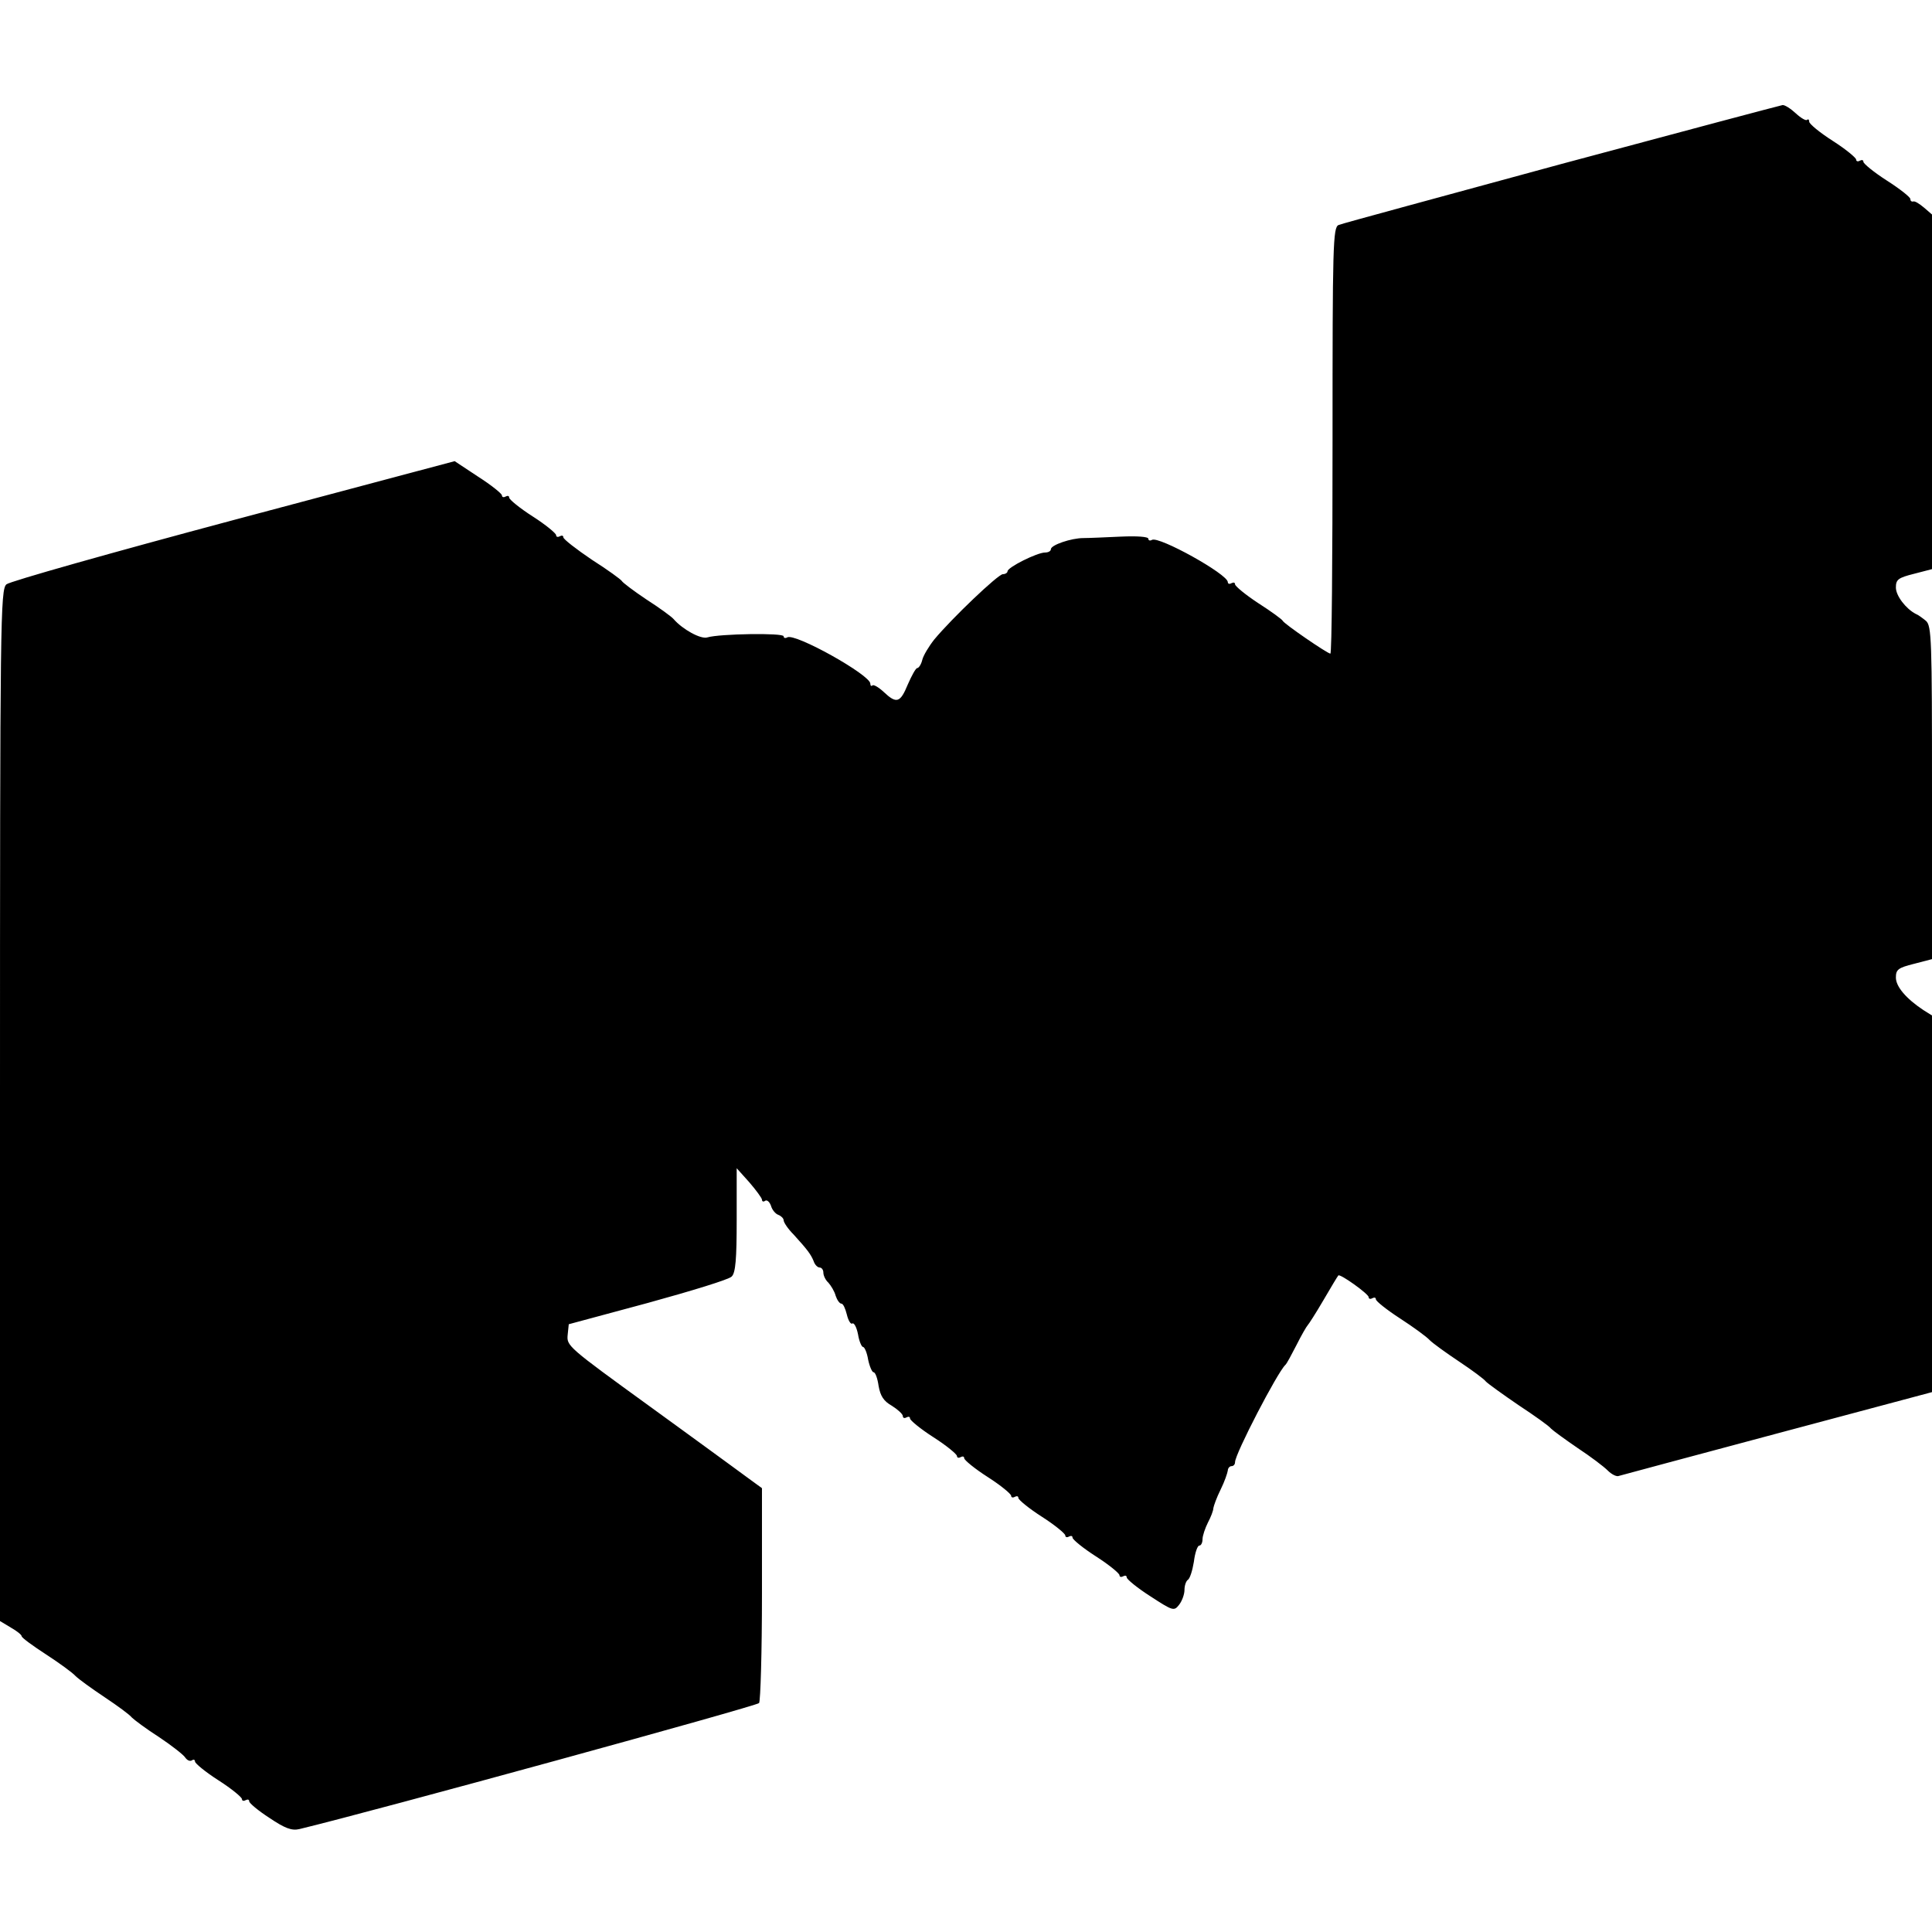
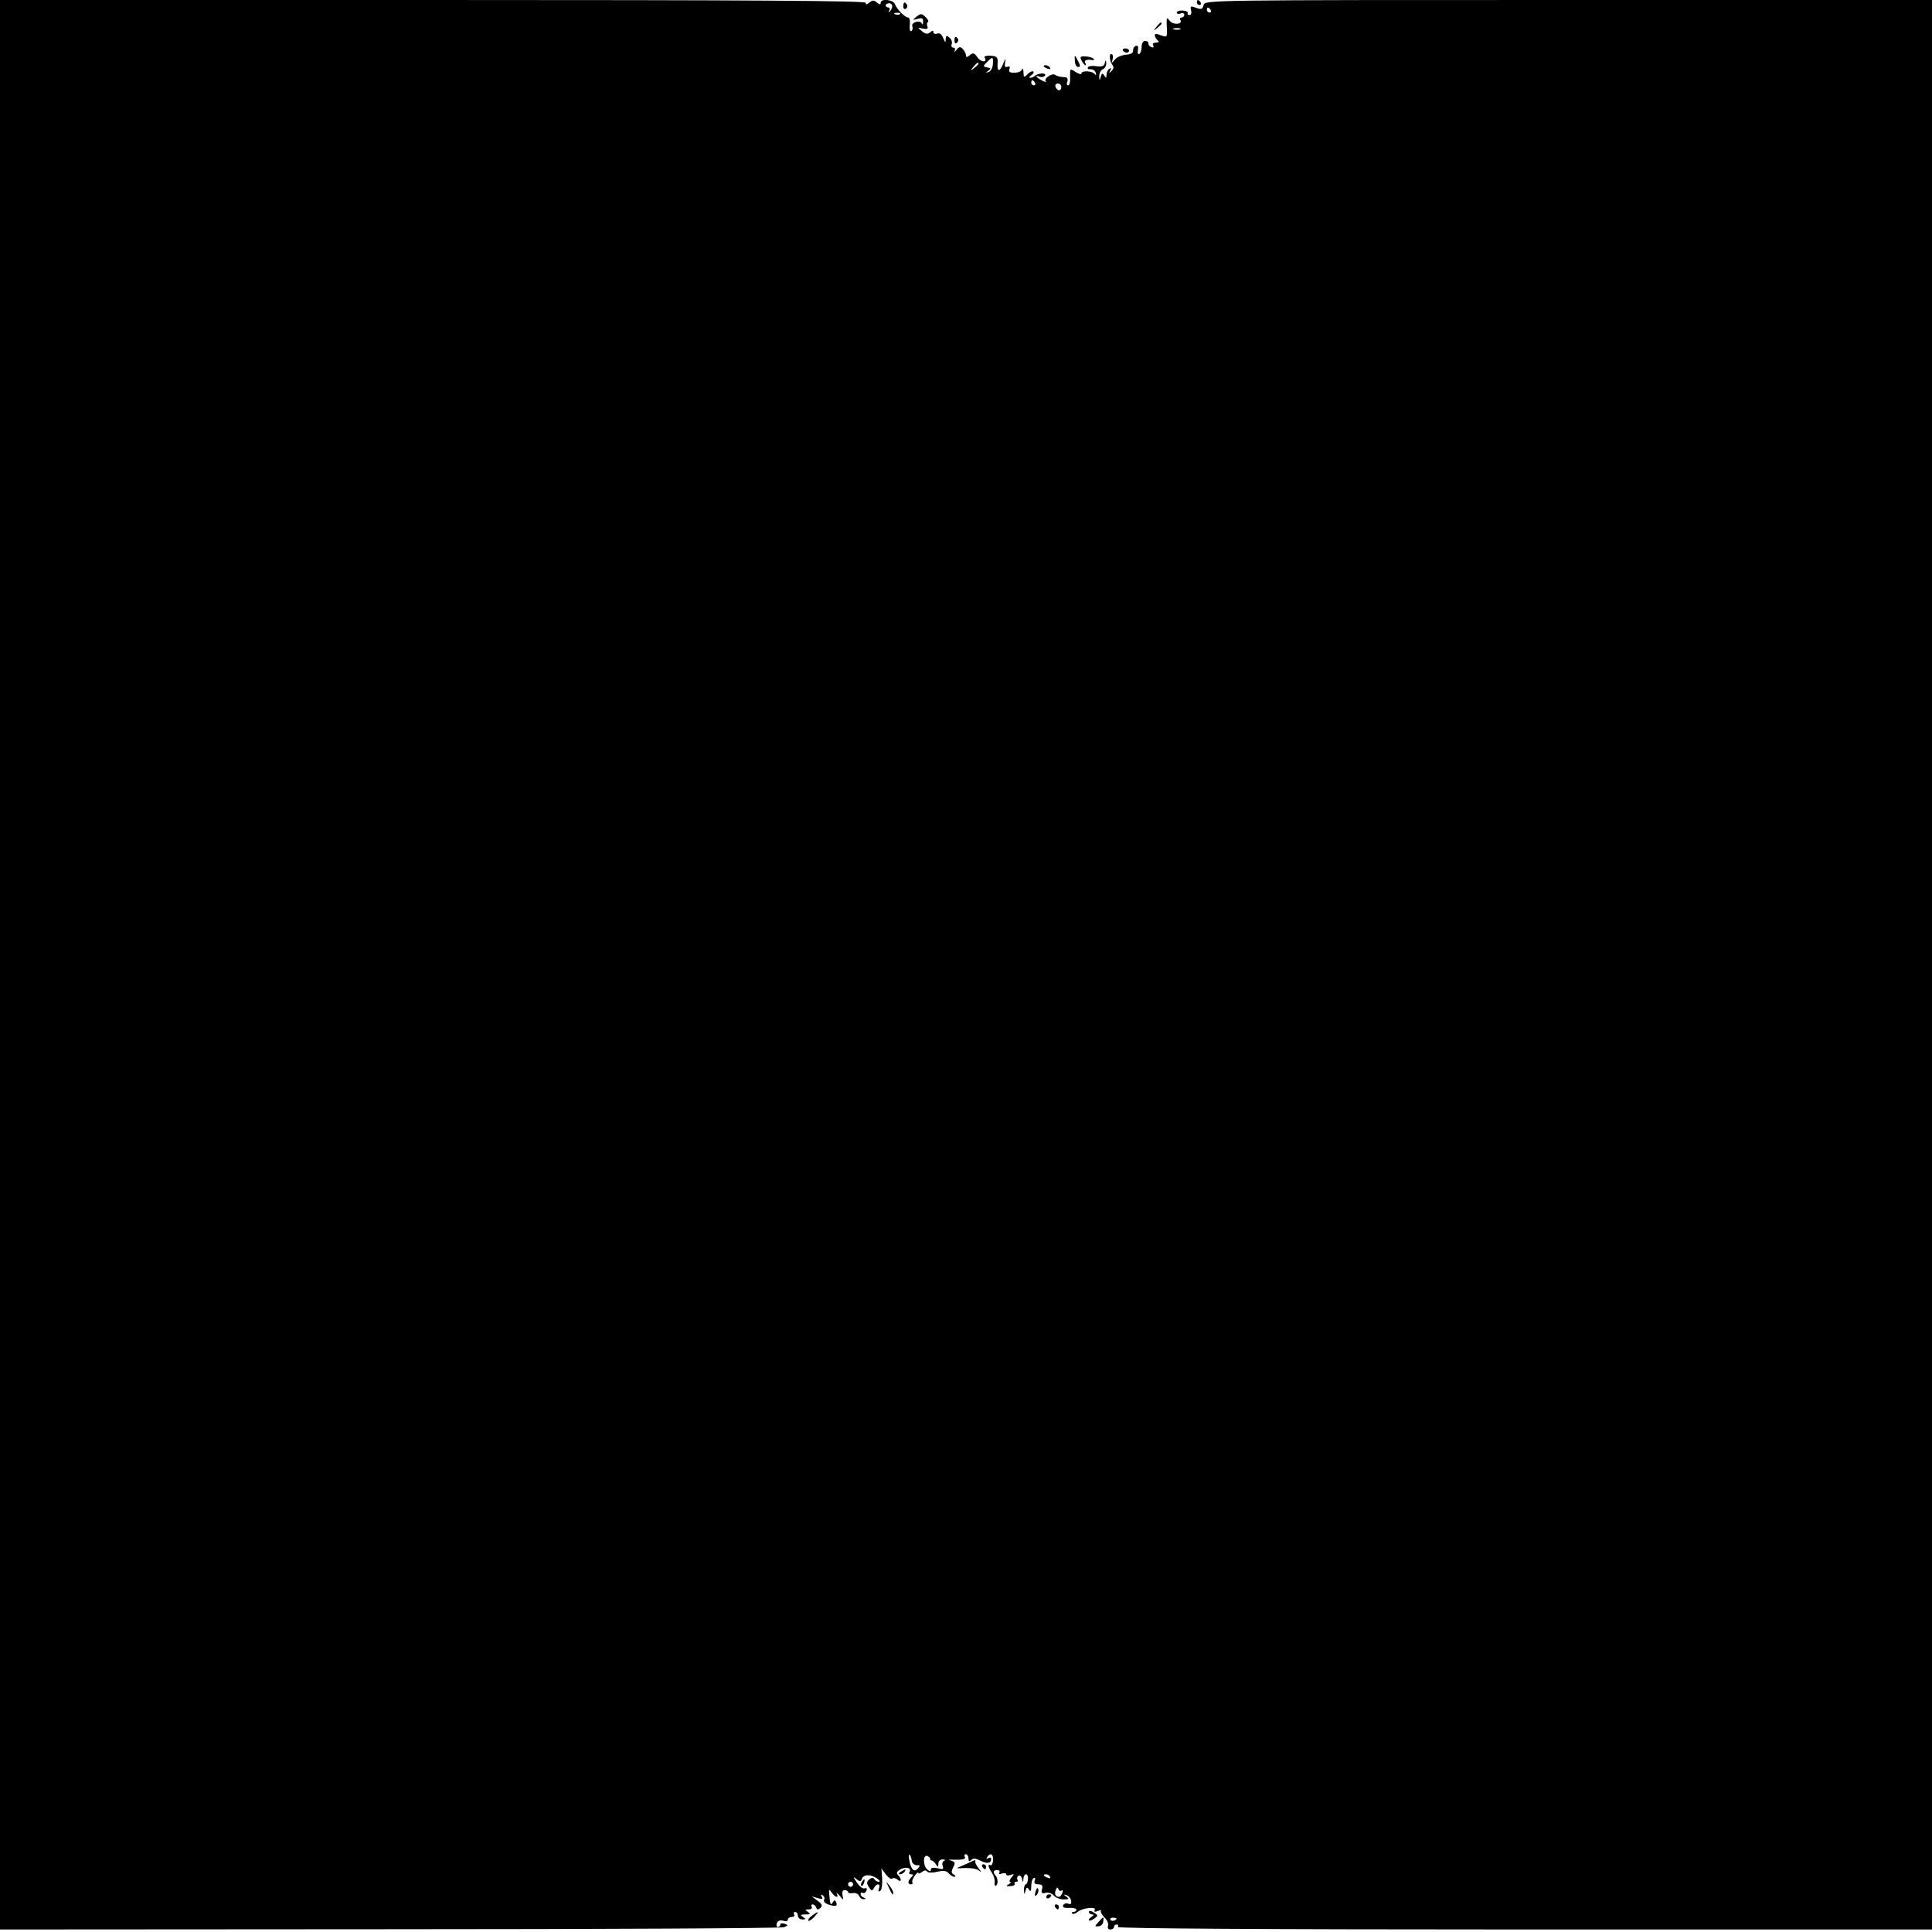
- <svg xmlns="http://www.w3.org/2000/svg" version="1.0" width="535pt" height="535pt" viewBox="0 0 535 535" preserveAspectRatio="xMidYMid meet">
-   <g transform="translate(0,535) scale(0.1,-0.1)" fill="#000000" stroke="none">
-     <path d="M4324 4896 c-330 -90 -608 -165 -617 -169 -16 -6 -17 -55 -17 -597 0 -324 -2 -590 -6 -590 -8 0 -129 83 -132 91 -2 4 -32 26 -68 49 -35 23 -64 47 -64 52 0 5 -4 6 -10 3 -5 -3 -10 -2 -10 3 0 22 -191 128 -210 117 -5 -3 -10 -2 -10 3 0 6 -32 8 -77 6 -43 -2 -89 -4 -103 -4 -33 0 -90 -19 -90 -31 0 -5 -7 -9 -16 -9 -22 0 -104 -41 -104 -52 0 -4 -6 -8 -13 -8 -13 0 -141 -122 -190 -181 -15 -19 -30 -44 -33 -56 -3 -13 -10 -23 -14 -23 -4 0 -15 -20 -26 -45 -21 -51 -31 -55 -67 -21 -14 13 -28 21 -31 18 -3 -3 -6 -1 -6 5 0 24 -209 141 -230 128 -5 -3 -10 -2 -10 3 0 10 -178 7 -211 -3 -18 -6 -69 22 -94 51 -5 6 -39 31 -75 54 -36 24 -66 47 -68 51 -2 4 -39 31 -83 59 -43 29 -79 57 -79 62 0 5 -4 6 -10 3 -5 -3 -10 -2 -10 3 0 5 -29 29 -65 52 -36 23 -65 47 -65 52 0 5 -4 6 -10 3 -5 -3 -10 -2 -10 3 0 5 -30 29 -66 52 l-65 43 -612 -163 c-337 -90 -620 -170 -629 -178 -17 -14 -18 -95 -18 -1443 l0 -1428 30 -18 c16 -9 30 -20 30 -24 0 -4 30 -26 67 -50 37 -24 74 -51 82 -60 9 -9 45 -35 81 -59 36 -24 70 -49 75 -56 6 -6 39 -31 75 -54 36 -24 69 -50 73 -57 5 -7 12 -11 18 -8 5 4 9 2 9 -3 0 -5 29 -29 65 -52 36 -23 65 -47 65 -52 0 -5 5 -6 10 -3 6 3 10 2 10 -3 0 -5 25 -26 56 -46 43 -29 62 -36 83 -31 204 49 1268 341 1273 349 4 6 8 142 8 303 l0 292 -37 27 c-21 15 -69 51 -108 79 -38 28 -113 82 -165 120 -229 166 -231 168 -228 199 l3 29 219 59 c120 33 225 65 232 73 11 10 14 49 14 157 l0 143 35 -39 c19 -22 35 -44 35 -48 0 -5 4 -7 9 -3 5 3 12 -3 16 -14 3 -11 12 -22 20 -25 8 -3 15 -10 15 -15 0 -6 12 -24 28 -40 39 -43 47 -54 55 -73 3 -10 11 -18 17 -18 5 0 10 -6 10 -14 0 -8 6 -21 14 -28 7 -8 17 -24 20 -36 4 -12 11 -22 16 -22 5 0 11 -14 15 -30 4 -17 11 -28 15 -25 5 3 12 -10 16 -30 3 -19 10 -35 14 -35 4 0 11 -16 14 -35 4 -19 11 -35 15 -35 5 0 11 -17 14 -38 5 -28 14 -42 37 -55 16 -10 30 -23 30 -28 0 -6 5 -7 10 -4 6 3 10 2 10 -3 0 -5 29 -29 65 -52 36 -23 65 -47 65 -52 0 -5 5 -6 10 -3 6 3 10 2 10 -3 0 -5 29 -29 65 -52 36 -23 65 -47 65 -52 0 -5 5 -6 10 -3 6 3 10 2 10 -3 0 -5 29 -29 65 -52 36 -23 65 -47 65 -52 0 -5 5 -6 10 -3 6 3 10 2 10 -3 0 -5 29 -29 65 -52 36 -23 65 -47 65 -52 0 -5 5 -6 10 -3 6 3 10 2 10 -3 0 -5 29 -29 65 -52 63 -41 66 -42 80 -24 8 10 15 29 15 41 0 12 4 24 9 28 6 3 13 26 17 50 3 25 10 45 15 45 5 0 9 8 9 18 0 9 7 30 15 46 8 15 15 33 15 40 1 6 9 29 20 51 11 22 19 46 20 53 0 6 5 12 10 12 6 0 10 5 10 11 0 23 117 248 139 269 4 3 17 28 31 55 14 28 28 52 31 55 3 3 23 34 44 70 21 36 39 66 41 68 4 6 84 -51 84 -60 0 -5 5 -6 10 -3 6 3 10 2 10 -3 0 -5 30 -29 67 -53 37 -24 74 -51 82 -60 9 -9 45 -35 81 -59 36 -24 70 -49 75 -56 6 -6 46 -35 90 -65 44 -29 85 -58 90 -65 6 -6 39 -30 74 -54 35 -23 72 -51 83 -62 11 -11 25 -18 31 -15 7 2 204 55 440 118 l427 114 0 521 0 522 -24 15 c-48 32 -76 65 -76 90 0 22 6 27 50 38 l50 13 0 461 c0 426 -1 462 -17 476 -10 8 -22 17 -28 19 -27 14 -55 50 -55 73 0 22 6 27 50 38 l50 13 0 491 0 491 -22 19 c-13 11 -26 19 -30 17 -5 -1 -8 2 -8 7 0 5 -29 28 -65 51 -36 23 -65 47 -65 52 0 5 -4 6 -10 3 -5 -3 -10 -2 -10 3 0 5 -29 29 -65 52 -36 23 -65 47 -65 53 0 6 -3 8 -6 5 -3 -3 -17 5 -31 18 -14 13 -31 24 -37 23 -6 -1 -281 -74 -612 -163z" />
+ <svg xmlns="http://www.w3.org/2000/svg" version="1.0" width="770pt" height="770pt" viewBox="0 0 770 770" preserveAspectRatio="xMidYMid meet">
+   <g transform="translate(0,770) scale(0.1,-0.1)" fill="#000000" stroke="none">
+     <path d="M0 3855 l0 -3845 1553 1 c853 0 1561 4 1571 8 18 7 18 8 3 14 -9 3 -17 2 -17 -3 0 -6 -4 -10 -10 -10 -5 0 -7 7 -4 15 4 10 13 13 25 10 11 -4 19 -2 19 4 0 6 7 11 16 11 8 0 12 5 9 10 -3 6 -1 10 4 10 6 0 11 -7 11 -15 0 -8 8 -15 18 -15 14 0 15 2 2 10 -12 8 -10 10 10 10 20 0 22 2 10 10 -13 8 -12 10 3 10 10 0 15 4 12 10 -3 5 -2 10 4 10 5 0 11 -6 14 -12 3 -10 8 -10 17 -2 9 9 6 16 -12 29 l-23 17 24 -7 c17 -5 22 -4 16 5 -5 9 -4 11 4 6 6 -4 9 -11 6 -16 -6 -10 7 -20 34 -25 14 -3 18 1 14 12 -5 12 -7 12 -14 1 -9 -13 -10 -11 -14 31 -2 22 -1 23 10 8 14 -20 29 -23 20 -4 -4 6 1 3 11 -8 16 -20 16 -20 12 1 -3 13 0 21 8 21 8 0 14 -4 14 -8 0 -4 9 -6 19 -4 11 2 22 -3 25 -11 3 -8 11 -14 18 -13 10 0 10 2 1 6 -7 2 -13 9 -13 14 0 6 4 8 9 5 5 -3 11 1 14 9 4 9 1 12 -7 9 -7 -3 -21 8 -31 23 -16 24 -16 26 -2 14 14 -11 18 -11 22 1 7 18 34 19 60 2 11 -8 14 -14 8 -14 -7 0 -15 5 -18 10 -5 8 -11 7 -20 0 -11 -9 -12 -16 -2 -31 10 -16 13 -16 20 -4 11 21 28 19 20 -2 -4 -10 -2 -14 5 -9 6 3 9 25 8 48 l-3 41 18 -24 c10 -13 21 -20 25 -16 4 4 13 2 21 -4 16 -14 18 2 2 18 -8 8 -5 14 10 23 23 12 45 5 36 -11 -4 -5 -1 -9 6 -9 10 0 10 -3 1 -12 -15 -15 -15 -28 -1 -28 5 0 8 3 5 8 -2 4 2 16 10 27 8 10 14 15 14 11 0 -5 6 -3 14 3 9 7 17 8 20 3 3 -6 20 -7 41 -2 25 6 38 4 46 -6 6 -8 17 -14 23 -14 6 0 5 4 -3 9 -10 6 -10 13 -2 29 9 17 8 21 -7 26 -14 4 -13 5 3 4 42 -1 56 2 50 12 -3 5 -1 10 4 10 6 0 11 -8 11 -17 0 -12 3 -14 11 -6 8 8 18 7 37 -3 26 -13 42 -11 42 7 0 6 -5 7 -12 3 -7 -4 -8 -3 -4 4 12 20 26 13 24 -12 -1 -14 -6 -22 -10 -20 -13 8 -9 -10 6 -31 7 -11 12 -28 10 -38 -1 -9 1 -15 6 -12 9 6 7 31 -3 41 -11 12 -8 21 8 21 8 0 11 -5 8 -10 -4 -6 0 -8 10 -4 10 3 17 2 17 -3 0 -5 8 -6 17 -3 16 6 16 5 4 -10 -7 -9 -10 -17 -5 -17 5 0 2 -5 -6 -10 -12 -7 -10 -9 7 -7 12 0 19 5 17 9 -3 4 0 8 6 8 6 0 9 4 5 9 -3 5 -1 12 4 15 5 4 12 -2 14 -11 4 -17 5 -17 6 0 0 9 5 17 10 17 6 0 9 -9 8 -20 -1 -11 -5 -20 -9 -20 -4 0 -7 -10 -7 -22 1 -20 2 -20 6 -4 4 15 7 16 14 5 6 -10 9 -7 9 13 0 15 4 30 10 33 6 3 7 -1 4 -9 -4 -11 0 -16 14 -16 15 0 19 -5 15 -19 -4 -15 -1 -19 14 -15 11 3 25 -2 32 -10 8 -9 25 -16 40 -16 21 0 23 2 11 11 -13 9 -13 10 0 6 8 -2 17 -12 19 -22 2 -13 -1 -16 -12 -12 -9 3 -17 0 -20 -7 -3 -8 5 -11 24 -10 16 1 29 -2 29 -7 0 -5 -5 -9 -12 -9 -6 0 -8 -3 -5 -6 4 -4 14 -1 23 7 20 16 77 21 67 6 -4 -7 1 -8 13 -3 10 4 16 4 12 1 -3 -4 3 -16 14 -27 11 -11 17 -26 14 -34 -3 -8 1 -14 9 -14 8 0 15 5 15 10 0 6 5 10 11 10 5 0 7 -4 4 -10 -4 -6 571 -10 1620 -10 l1625 0 0 3845 0 3845 -1449 0 c-1439 0 -1449 0 -1454 -20 -4 -17 -9 -19 -30 -11 -22 8 -24 7 -20 -10 3 -11 0 -19 -6 -19 -7 0 -10 4 -7 8 2 4 -6 9 -20 10 -13 1 -24 -3 -24 -8 0 -5 7 -7 15 -4 8 4 15 1 15 -5 0 -6 -5 -11 -11 -11 -5 0 -8 -4 -5 -9 12 -18 -28 -22 -42 -4 -12 16 -13 14 -12 -17 3 -50 3 -50 -25 -40 -18 7 -24 6 -22 -3 1 -7 7 -15 12 -19 6 -4 2 -8 -8 -8 -11 0 -15 -5 -11 -11 4 -7 1 -10 -7 -7 -8 3 -13 10 -12 15 1 5 -5 10 -13 10 -8 0 -14 -10 -14 -23 0 -13 -4 -25 -9 -29 -6 -3 -8 4 -6 15 3 14 0 20 -8 17 -7 -2 -12 -11 -11 -19 1 -9 -10 -15 -29 -16 -17 -2 -37 -10 -44 -20 -14 -16 -14 -16 -9 0 3 10 2 20 -3 22 -11 7 -10 -27 2 -42 7 -9 6 -16 -3 -25 -10 -10 -11 -9 -5 2 5 9 4 12 -3 7 -7 -4 -12 -15 -12 -24 0 -14 -2 -14 -9 -3 -7 11 -10 10 -14 -5 -4 -17 -5 -17 -6 2 0 12 6 24 14 28 8 3 14 13 14 23 -1 16 -2 16 -6 1 -3 -12 -12 -15 -33 -12 -15 3 -31 1 -34 -4 -3 -6 2 -9 11 -8 9 0 18 -6 20 -14 3 -9 1 -11 -4 -5 -10 13 -53 15 -53 2 0 -5 -10 -2 -23 6 -23 15 -23 14 -22 -19 1 -19 -2 -34 -8 -34 -5 0 -7 7 -3 15 3 8 0 16 -7 17 -7 0 -16 2 -22 2 -5 1 -15 4 -20 8 -13 8 -47 -16 -37 -27 4 -4 -3 -2 -15 4 -25 13 -31 24 -9 15 8 -3 17 -1 21 5 7 12 -29 10 -41 -2 -4 -4 -12 -7 -18 -7 -6 0 -4 4 4 10 8 5 12 12 8 15 -3 3 -13 -1 -22 -10 -15 -15 -16 -15 -17 7 0 13 -3 17 -6 11 -2 -7 -16 -13 -30 -13 -18 0 -24 4 -20 14 4 10 1 13 -8 10 -10 -4 -12 1 -9 18 3 18 2 17 -7 -4 -14 -36 -26 -36 -23 0 1 24 -2 28 -28 30 -17 1 -27 -2 -24 -7 13 -21 -14 -20 -28 0 -13 19 -18 20 -31 9 -11 -9 -15 -9 -15 -1 0 7 -6 18 -12 25 -11 11 -15 11 -26 -3 -7 -9 -11 -10 -7 -3 3 6 1 12 -5 12 -7 0 -10 6 -7 14 3 8 -1 20 -9 26 -11 10 -14 9 -15 -6 0 -16 -2 -15 -10 5 -6 15 -15 21 -24 17 -8 -3 -15 0 -15 6 0 7 -4 7 -13 -1 -10 -8 -19 -7 -33 5 -18 15 -18 15 4 10 17 -3 22 -1 18 9 -3 8 -2 15 2 17 5 2 0 11 -9 20 -15 14 -19 15 -36 2 -17 -14 -17 -15 5 -9 17 5 22 2 21 -12 0 -10 -3 -13 -5 -7 -7 16 -44 5 -38 -11 3 -7 1 -16 -4 -19 -5 -3 -8 8 -6 24 2 17 -1 30 -6 30 -13 0 -45 32 -53 53 -7 19 -57 24 -57 6 0 -8 -5 -8 -15 1 -12 10 -18 10 -30 0 -10 -9 -15 -9 -15 -1 0 8 -456 11 -1725 11 l-1725 0 0 -3845z m3556 3819 c-1 -8 -6 -17 -11 -21 -4 -4 -5 -2 -1 5 4 6 2 12 -3 12 -6 0 -11 4 -11 8 0 5 6 9 14 9 7 0 13 -6 12 -13z m1269 -14 c3 -5 1 -10 -4 -10 -6 0 -11 5 -11 10 0 6 2 10 4 10 3 0 8 -4 11 -10z m-1238 -16 c-3 -3 -12 -4 -19 -1 -8 3 -5 6 6 6 11 1 17 -2 13 -5z m1116 -61 c-7 -2 -19 -2 -25 0 -7 3 -2 5 12 5 14 0 19 -2 13 -5z m-746 -140 c-1 -14 -9 -28 -17 -30 -13 -4 -13 -3 -1 5 11 8 11 11 -4 13 -18 4 -18 5 -1 22 23 23 25 22 23 -10z m-57 3 c0 -2 -8 -10 -17 -17 -16 -13 -17 -12 -4 4 13 16 21 21 21 13z m225 -76 c3 -5 1 -10 -4 -10 -6 0 -11 5 -11 10 0 6 2 10 4 10 3 0 8 -4 11 -10z m105 -17 c0 -7 -4 -13 -9 -13 -5 0 -11 6 -14 13 -3 8 1 14 9 14 8 0 14 -6 14 -14z m-596 -7070 c2 -10 11 -17 20 -17 13 2 14 -1 5 -12 -15 -18 -28 -6 -35 32 -3 16 -2 26 1 22 4 -3 8 -14 9 -25z m73 9 c-1 -4 2 -7 6 -7 4 0 12 -7 17 -15 8 -13 10 -12 10 3 0 10 7 17 18 16 9 0 12 -3 5 -5 -7 -3 -9 -12 -6 -21 5 -13 1 -15 -20 -9 -18 4 -27 2 -27 -5 0 -9 -3 -9 -14 0 -18 15 -18 61 0 54 7 -3 12 -8 11 -11z m478 -72 c3 -6 -1 -7 -9 -4 -18 7 -21 14 -7 14 6 0 13 -4 16 -10z m-785 -30 c0 -5 -4 -10 -10 -10 -5 0 -10 5 -10 10 0 6 5 10 10 10 6 0 10 -4 10 -10z m831 -25 c5 4 6 -1 3 -9 -3 -9 -9 -16 -13 -16 -14 0 -20 12 -13 28 4 10 7 12 10 4 2 -7 8 -10 13 -7z m219 -111 c0 -8 -19 -13 -24 -6 -3 5 1 9 9 9 8 0 15 -2 15 -3z" />
+     <path d="M4770 7690 c0 -5 5 -10 11 -10 5 0 7 5 4 10 -3 6 -8 10 -11 10 -2 0 -4 -4 -4 -10z" />
+     <path d="M3600 7674 c0 -8 5 -12 10 -9 6 4 8 11 5 16 -9 14 -15 11 -15 -7z" />
+     <path d="M4609 7593 c-13 -16 -12 -17 4 -4 16 13 21 21 13 21 -2 0 -10 -8 -17 -17z" />
+     <path d="M3804 7540 c0 -13 4 -16 10 -10 7 7 7 13 0 20 -6 6 -10 3 -10 -10z" />
+     <path d="M4476 7498 c3 -4 9 -8 15 -8 5 0 9 4 9 8 0 5 -7 9 -15 9 -8 0 -12 -4 -9 -9z" />
+     <path d="M4284 7457 c0 -13 6 -24 13 -24 9 0 9 6 1 21 -15 30 -16 30 -14 3z" />
+     <path d="M4311 7458 c5 -10 12 -18 15 -18 3 0 2 5 -1 10 -6 10 9 15 30 10 6 -1 6 2 2 7 -5 4 -19 8 -32 8 -20 1 -22 -2 -14 -17z" />
+     <path d="M4160 7436 c0 -2 7 -7 16 -10 8 -3 12 -2 9 4 -6 10 -25 14 -25 6z" />
+     <path d="M3870 280 c-8 -4 -26 -12 -40 -18 -22 -9 -20 -9 15 -7 22 1 47 -3 55 -9 13 -10 13 -9 0 8 -8 11 -14 22 -13 25 2 9 -1 9 -17 1z" />
+     <path d="M3915 260 c3 -5 8 -10 11 -10 2 0 4 5 4 10 0 6 -5 10 -11 10 -5 0 -7 -4 -4 -10z" />
+     <path d="M3590 240 c-9 -6 -10 -10 -3 -10 6 0 15 5 18 10 8 12 4 12 -15 0z" />
+     <path d="M3435 199 c-4 -6 -5 -12 -2 -15 2 -3 7 2 10 11 7 17 1 20 -8 4z" />
+     <path d="M3541 180 c14 -31 19 -36 19 -24 0 6 -7 19 -16 30 -14 18 -14 18 -3 -6z" />
+     <path d="M4127 161 c-4 -17 -3 -21 5 -13 5 5 8 16 6 23 -3 8 -7 3 -11 -10z" />
+     <path d="M4170 139 c0 -5 5 -7 10 -4 6 3 10 8 10 11 0 2 -4 4 -10 4 -5 0 -10 -5 -10 -11z" />
+     <path d="M4205 100 c3 -5 8 -10 11 -10 2 0 4 5 4 10 0 6 -5 10 -11 10 -5 0 -7 -4 -4 -10z" />
+     <path d="M4340 80 c0 -5 6 -10 13 -10 8 0 7 -3 -3 -10 -8 -5 -12 -11 -10 -14 3 -2 13 1 22 8 15 11 15 13 -3 24 -11 7 -19 8 -19 2z" />
+     <path d="M3236 65 c-11 -8 -17 -17 -14 -20 2 -3 13 4 23 15 21 23 18 25 -9 5z" />
+     <path d="M4378 40 c-16 -18 -16 -19 1 -17 9 0 18 9 18 19 2 21 3 21 -19 -2z" />
  </g>
</svg>
